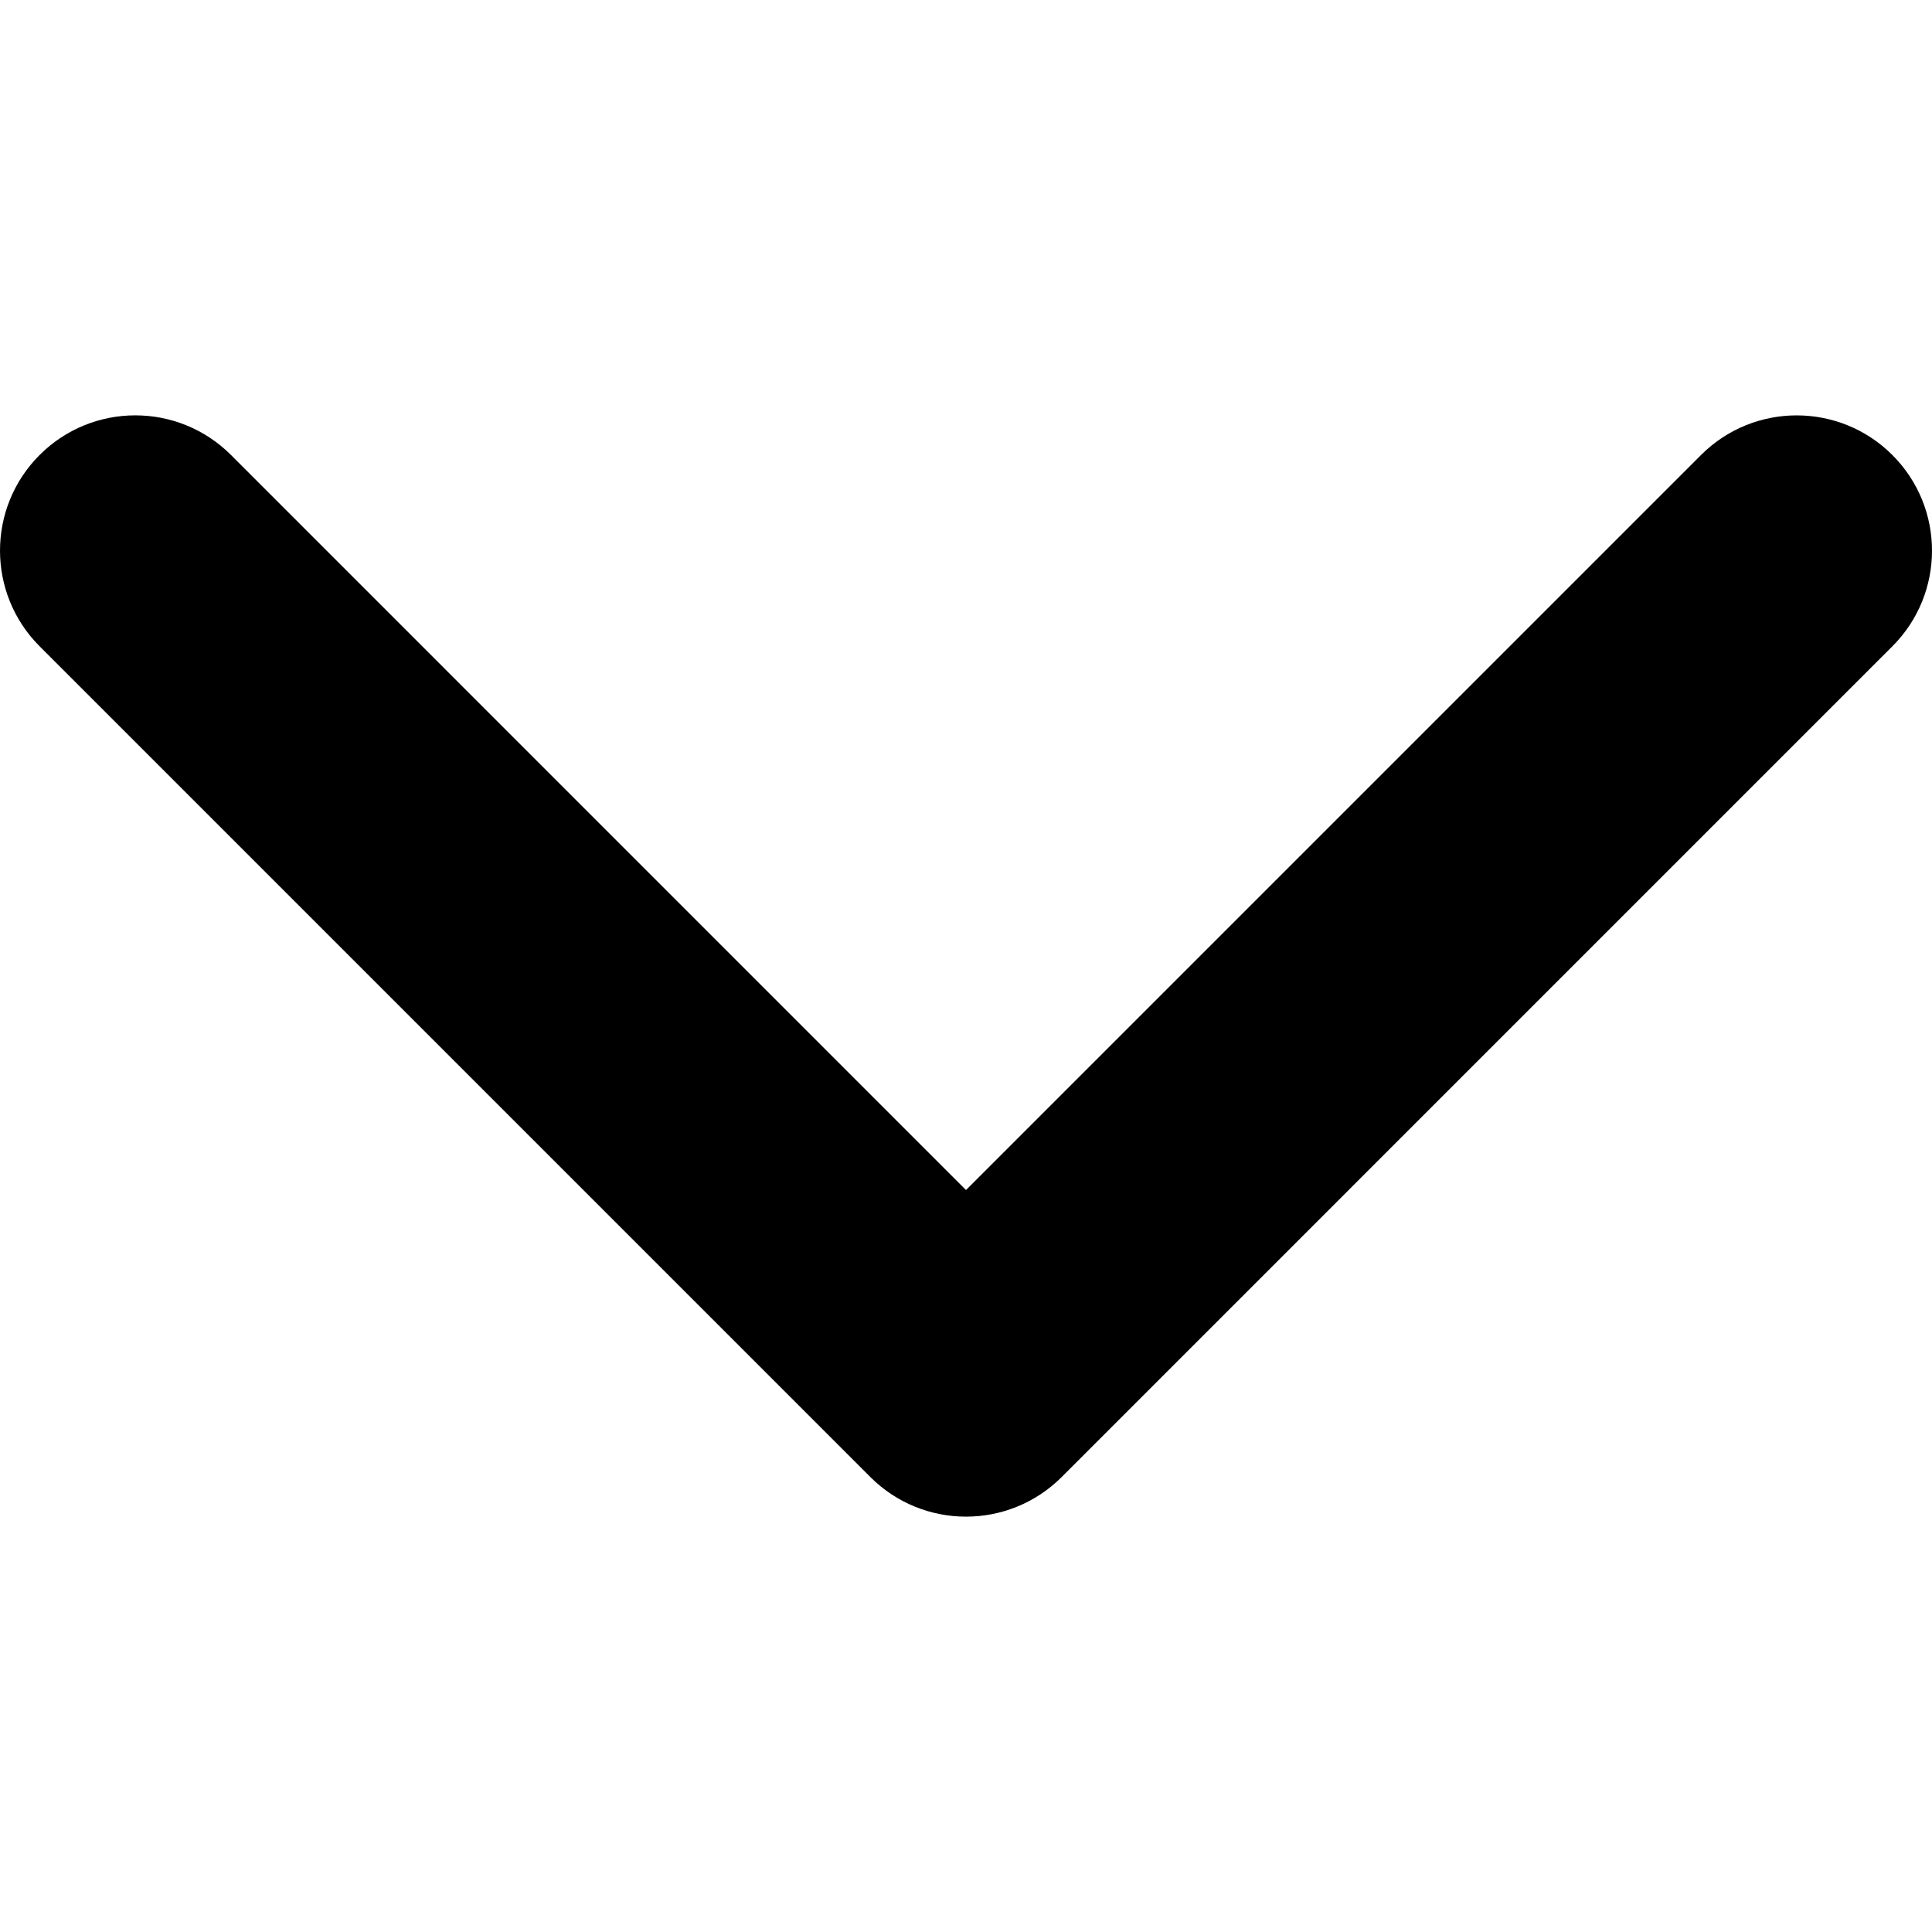
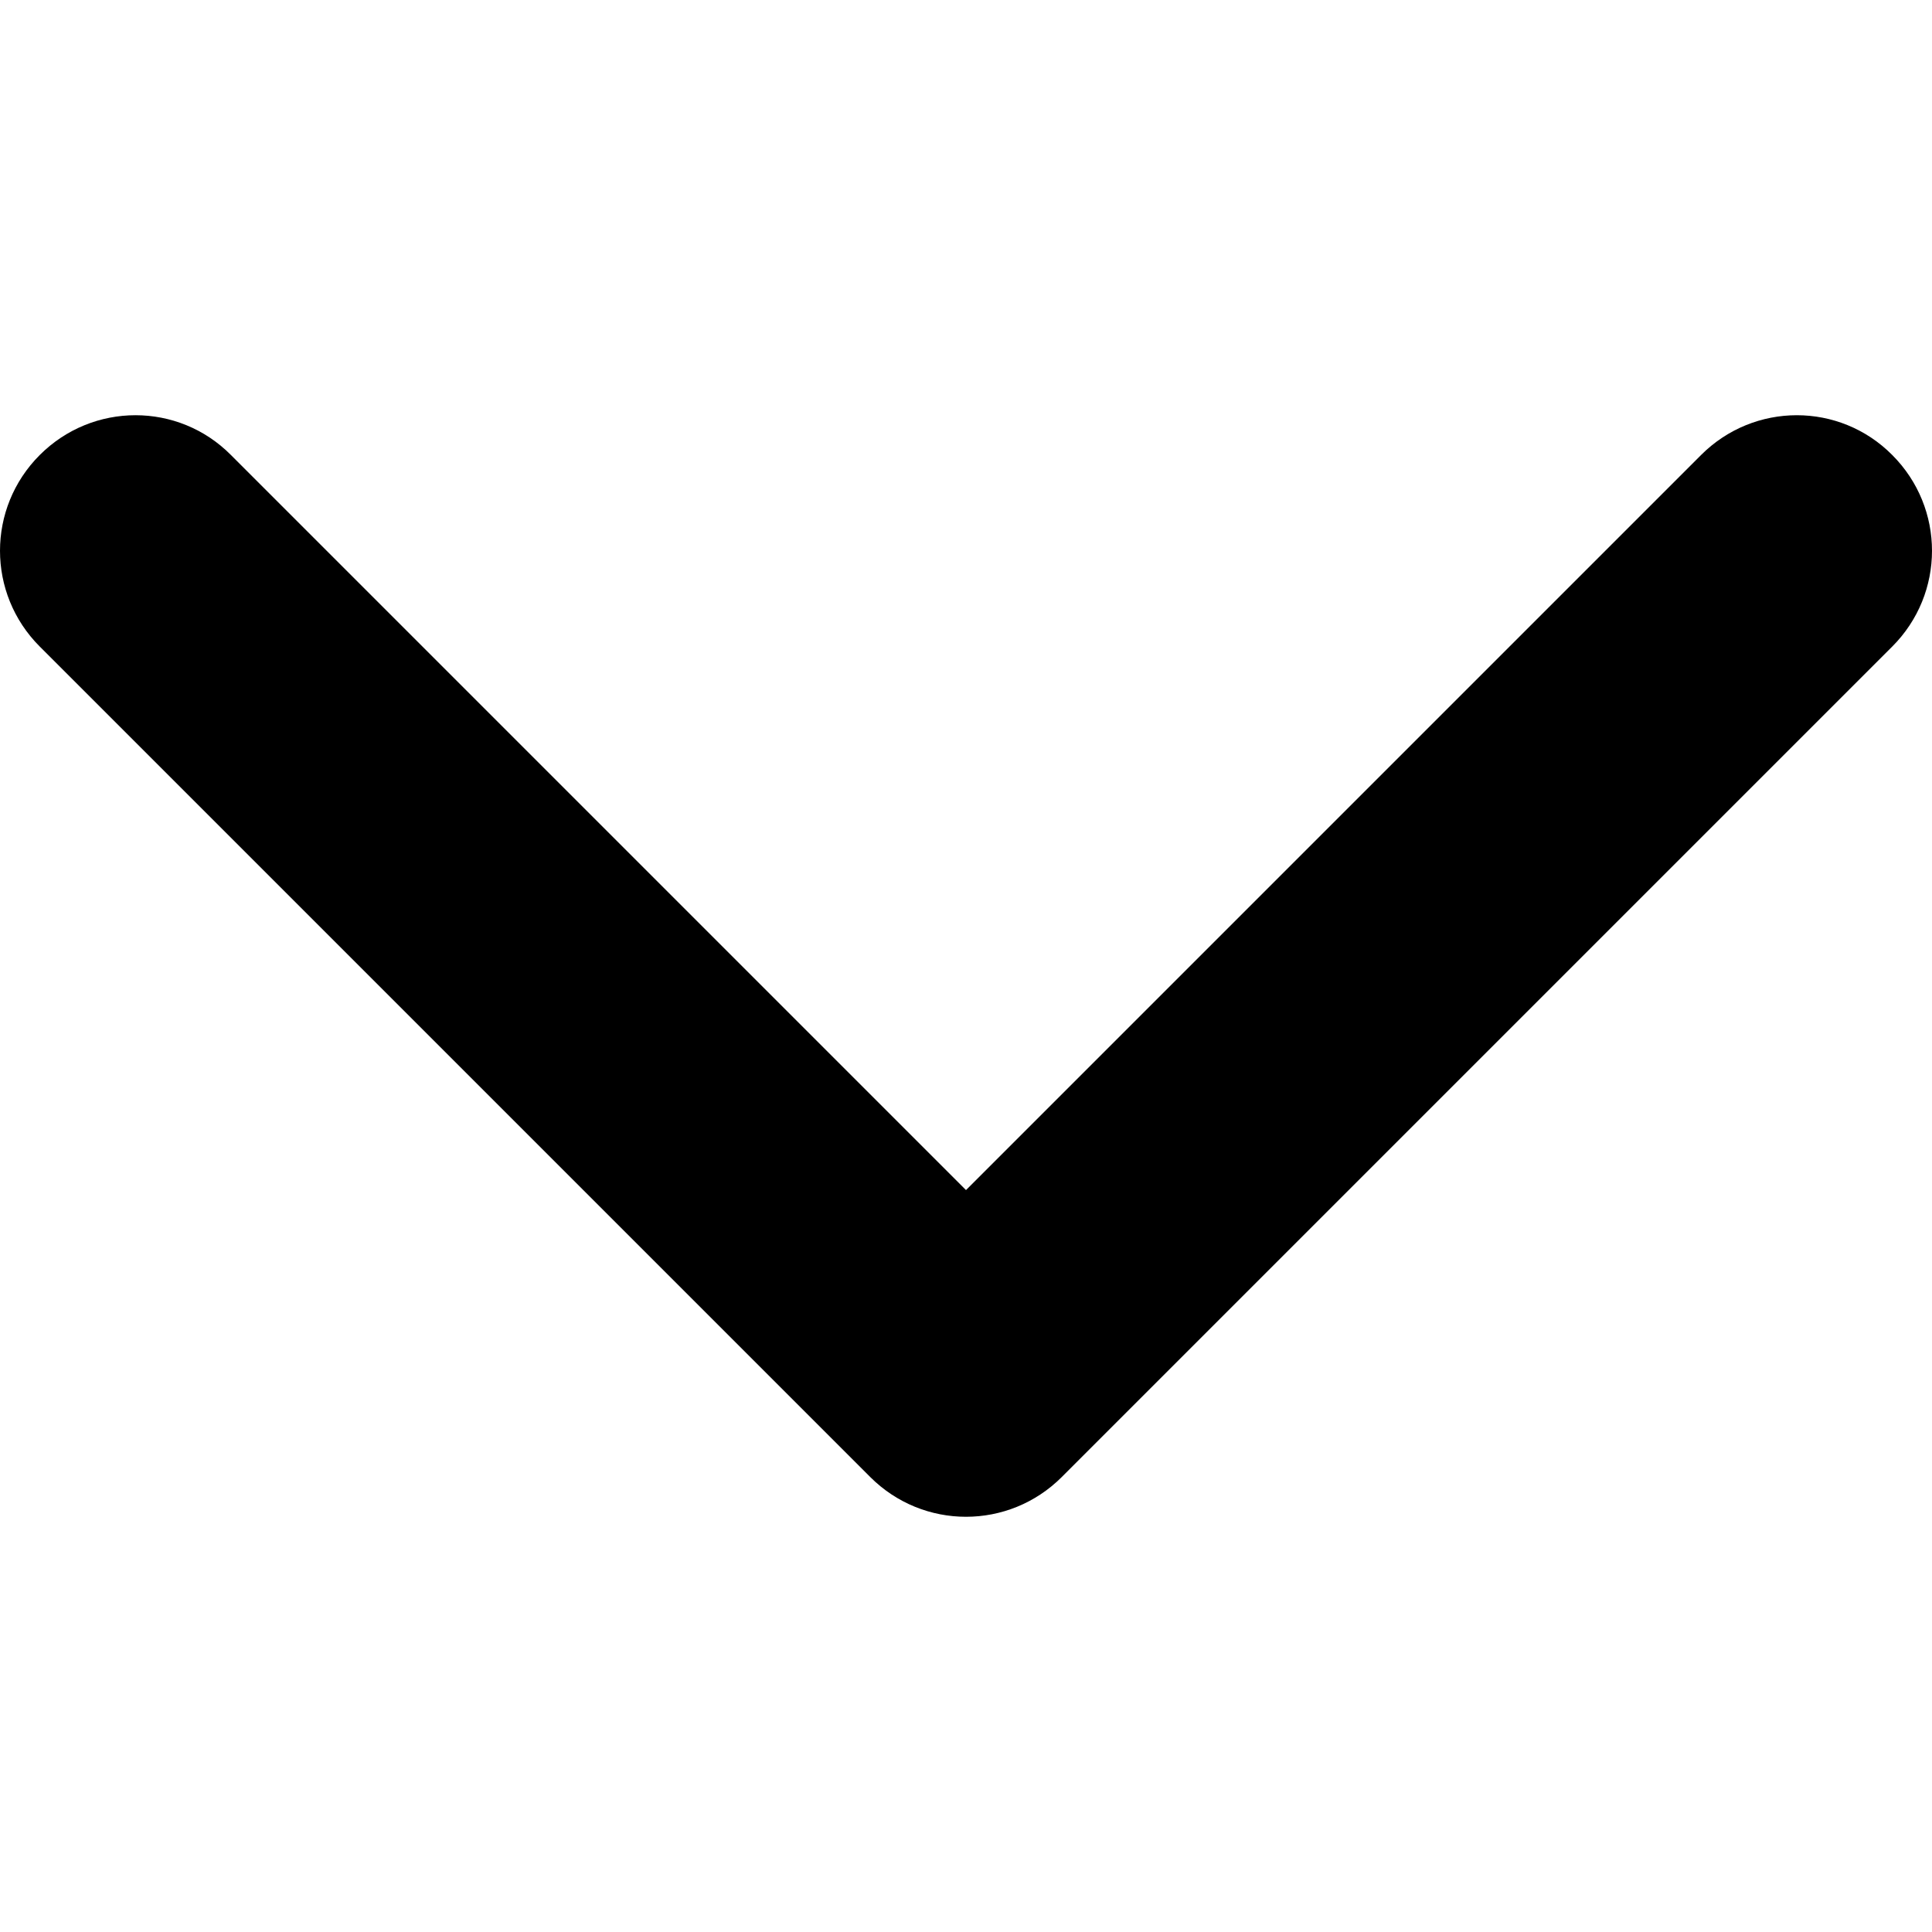
- <svg xmlns="http://www.w3.org/2000/svg" version="1.1" id="Capa_1" x="0px" y="0px" width="451.847px" height="451.847px" viewBox="0 0 451.847 451.847" style="enable-background:new 0 0 451.847 451.847;" xml:space="preserve">
-   <g>
-     <path d="M225.923,354.706c-8.098,0-16.195-3.092-22.369-9.263L9.27,151.157c-12.359-12.359-12.359-32.397,0-44.751   c12.354-12.354,32.388-12.354,44.748,0l171.905,171.915l171.906-171.909c12.359-12.354,32.391-12.354,44.744,0   c12.365,12.354,12.365,32.392,0,44.751L248.292,345.449C242.115,351.621,234.018,354.706,225.923,354.706z" />
-   </g>
+ <svg xmlns="http://www.w3.org/2000/svg" width="452" height="452" viewBox="0 0 451.8 451.8">
+   <path d="M225.9 354.7c-8.1 0-16.2-3.1-22.4-9.3L9.3 151.2c-12.4-12.4-12.4-32.4 0-44.8 12.4-12.4 32.4-12.4 44.7 0l171.9 171.9 171.9-171.9c12.4-12.4 32.4-12.4 44.7 0 12.4 12.4 12.4 32.4 0 44.8L248.3 345.4C242.1 351.6 234 354.7 225.9 354.7z" />
</svg>
